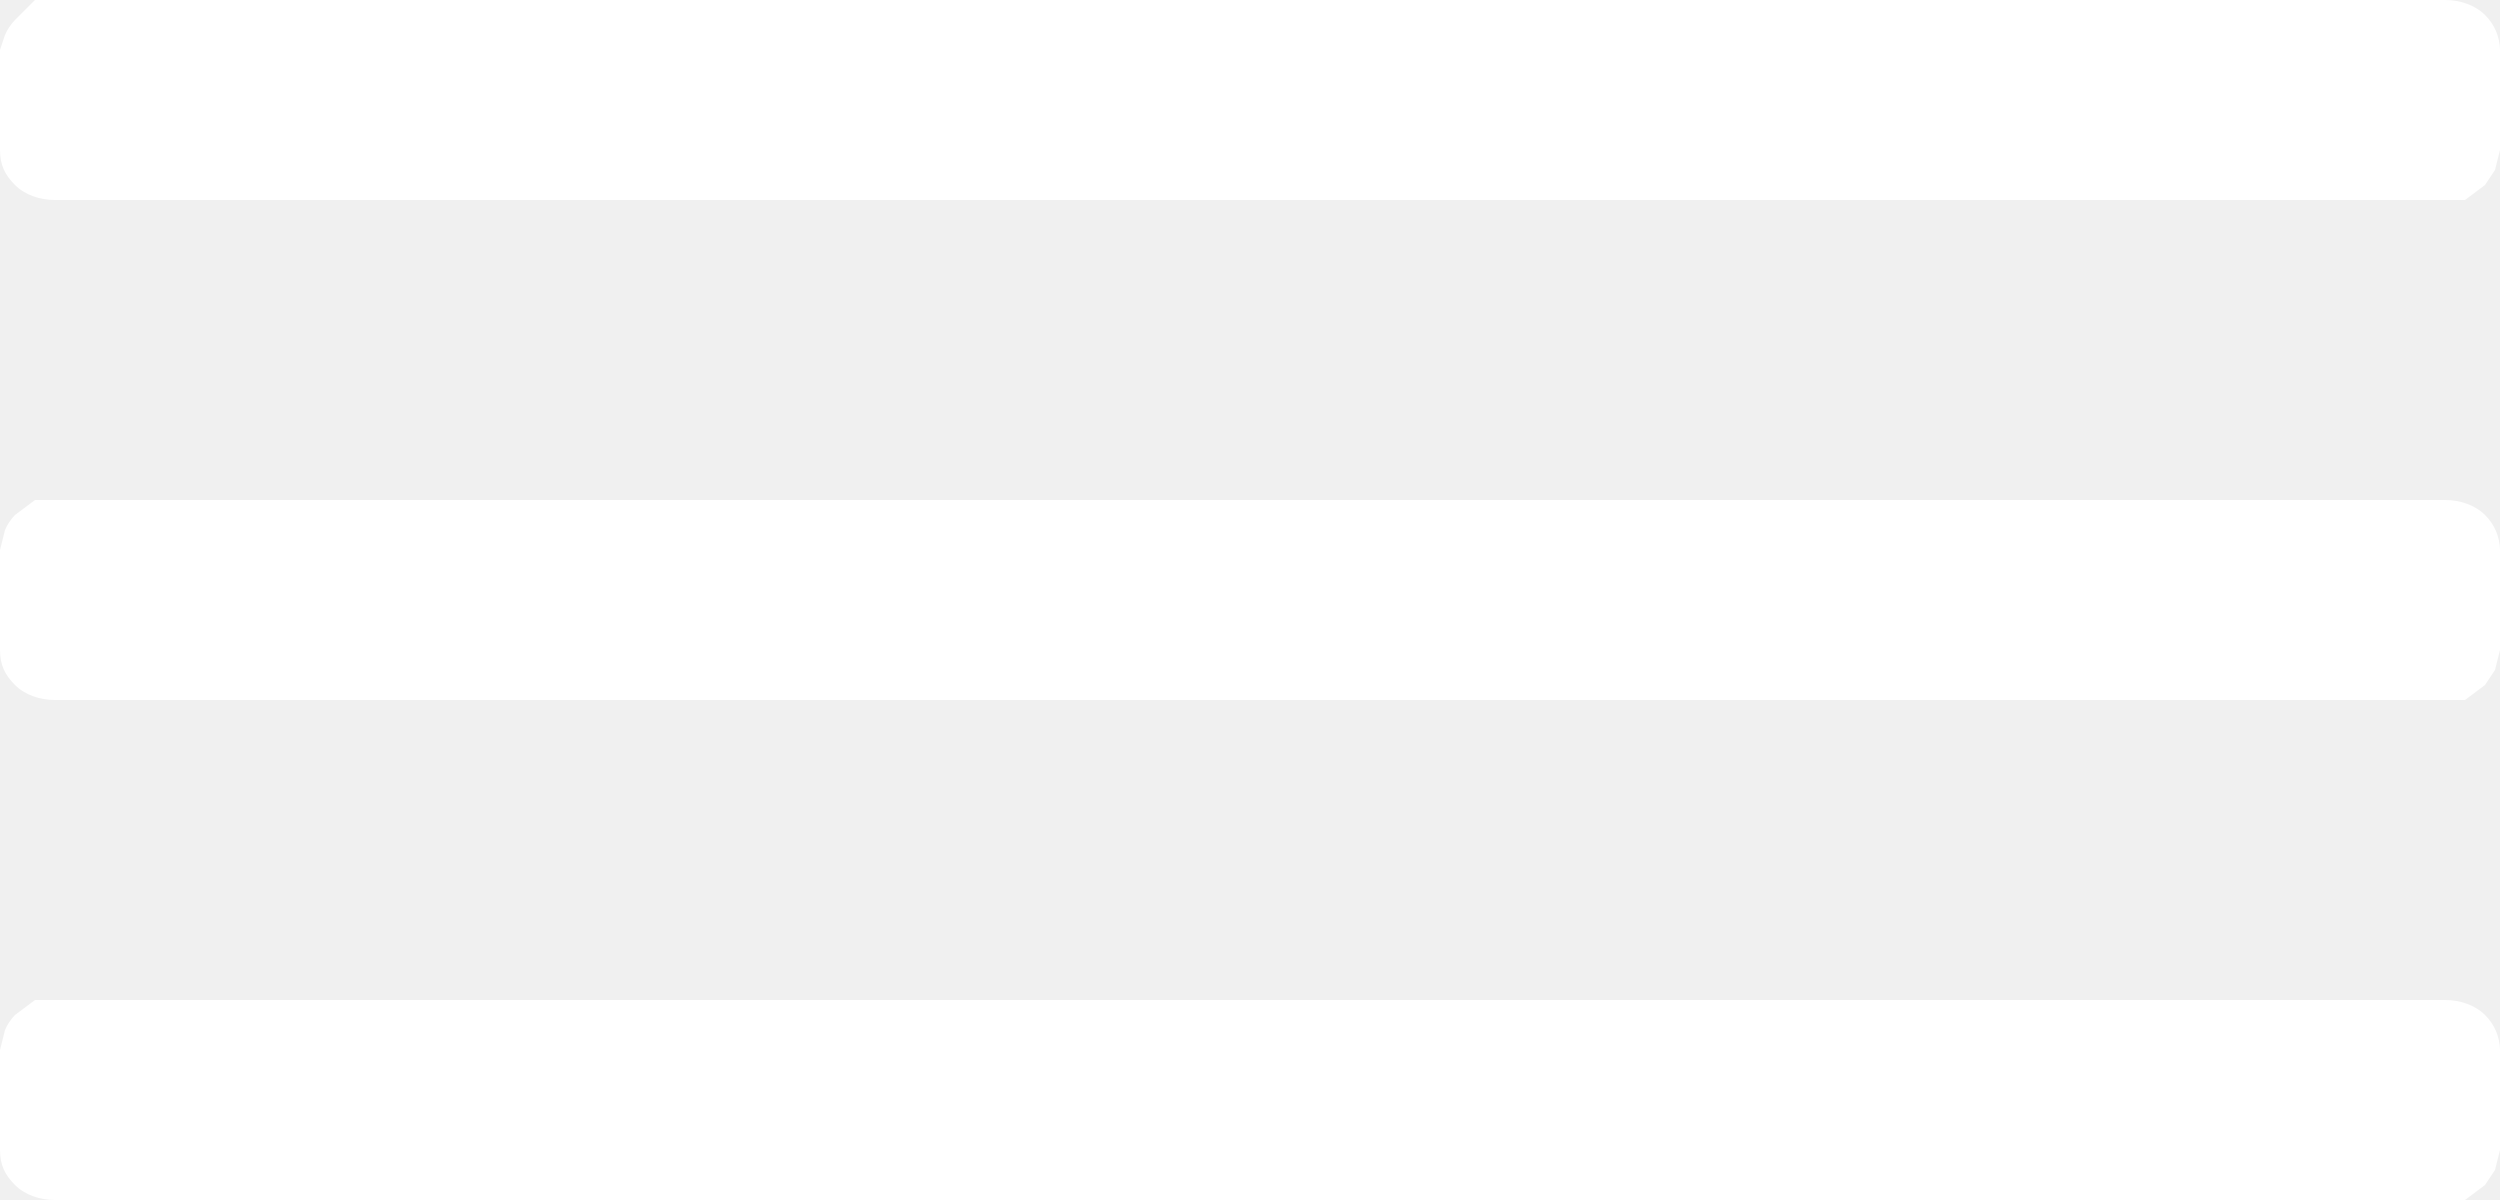
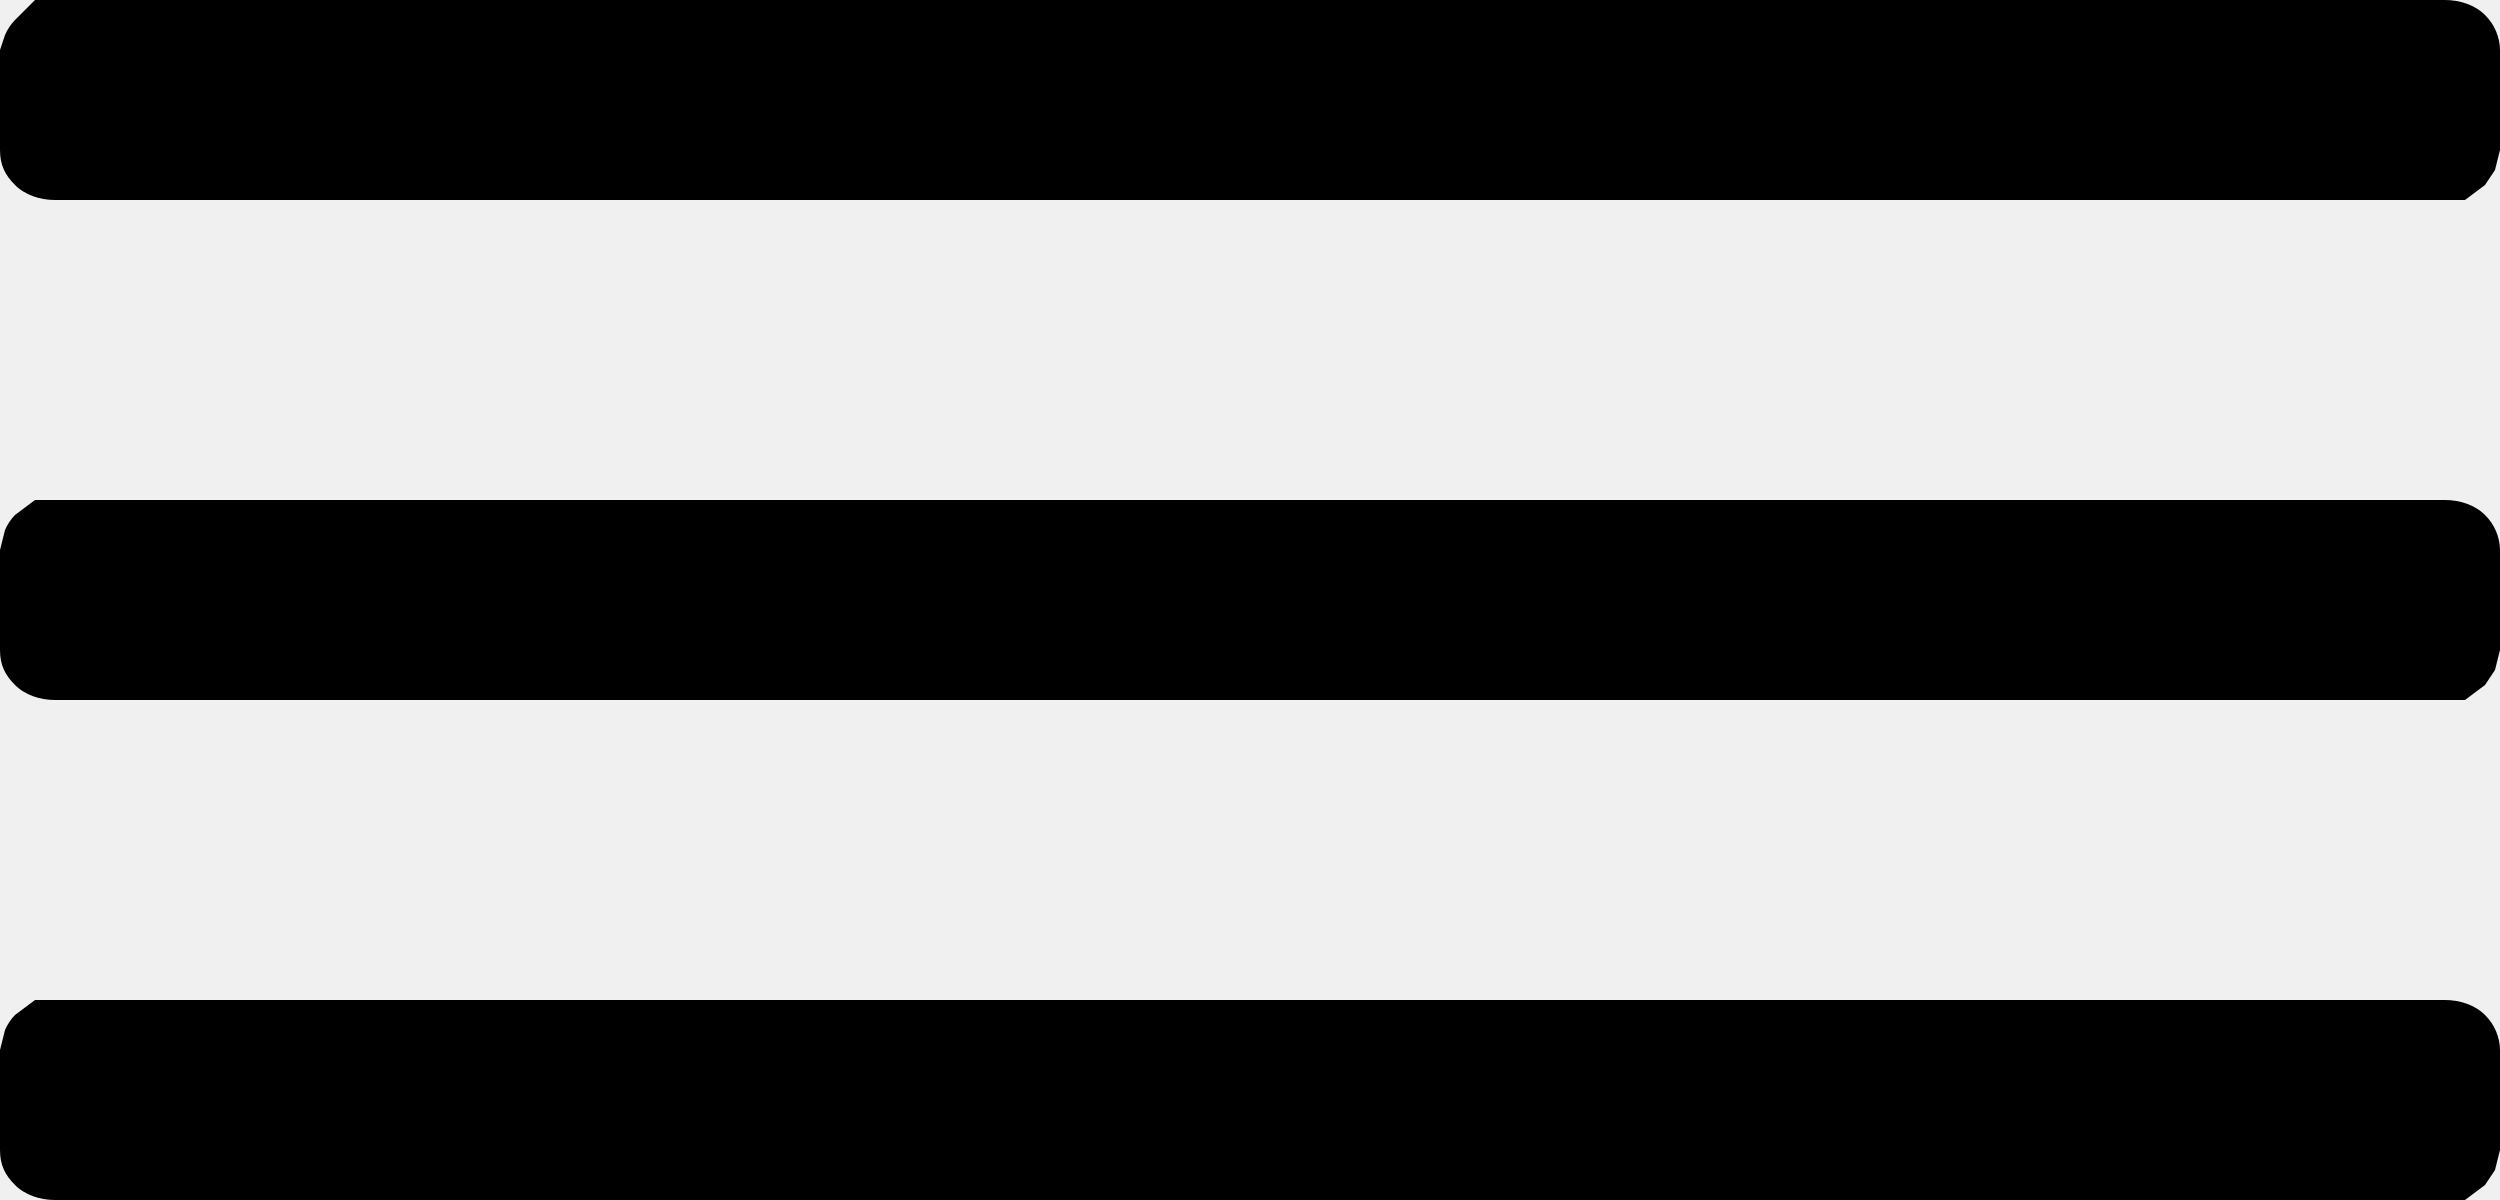
- <svg xmlns="http://www.w3.org/2000/svg" width="50" height="24" fill="none">
-   <path d="M1.1 0H.7L.3.4a1 1 0 00-.2.3L0 1v2c0 .3.1.5.3.7.2.2.5.3.8.3H49.3l.4-.3.2-.3.1-.4V1a1 1 0 00-.3-.7c-.2-.2-.5-.3-.8-.3H1zm0 10H.7l-.4.3a1 1 0 00-.2.3L0 11v2c0 .3.1.5.3.7.2.2.5.3.8.3H49.3l.4-.3.2-.3.1-.4v-2a1 1 0 00-.3-.7c-.2-.2-.5-.3-.8-.3H1zm0 10H.7l-.4.3a1 1 0 00-.2.3L0 21v2c0 .3.1.5.3.7.2.2.5.3.8.3H49.3l.4-.3.2-.3.1-.4v-2a1 1 0 00-.3-.7c-.2-.2-.5-.3-.8-.3H1z" fill="#fff" />
+ <svg xmlns="http://www.w3.org/2000/svg" viewBox="0 0 50 24">
+   <path d="M1.1 0H.7L.3.4a1 1 0 00-.2.3L0 1v2c0 .3.1.5.3.7.2.2.5.3.8.3H49.3l.4-.3.2-.3.1-.4V1a1 1 0 00-.3-.7c-.2-.2-.5-.3-.8-.3H1zm0 10H.7l-.4.3a1 1 0 00-.2.3L0 11v2c0 .3.1.5.3.7.2.2.5.3.8.3H49.3l.4-.3.2-.3.1-.4v-2a1 1 0 00-.3-.7c-.2-.2-.5-.3-.8-.3H1zm0 10H.7l-.4.3a1 1 0 00-.2.3L0 21v2c0 .3.1.5.3.7.2.2.5.3.8.3H49.3l.4-.3.2-.3.1-.4v-2a1 1 0 00-.3-.7c-.2-.2-.5-.3-.8-.3H1z" />
</svg>
